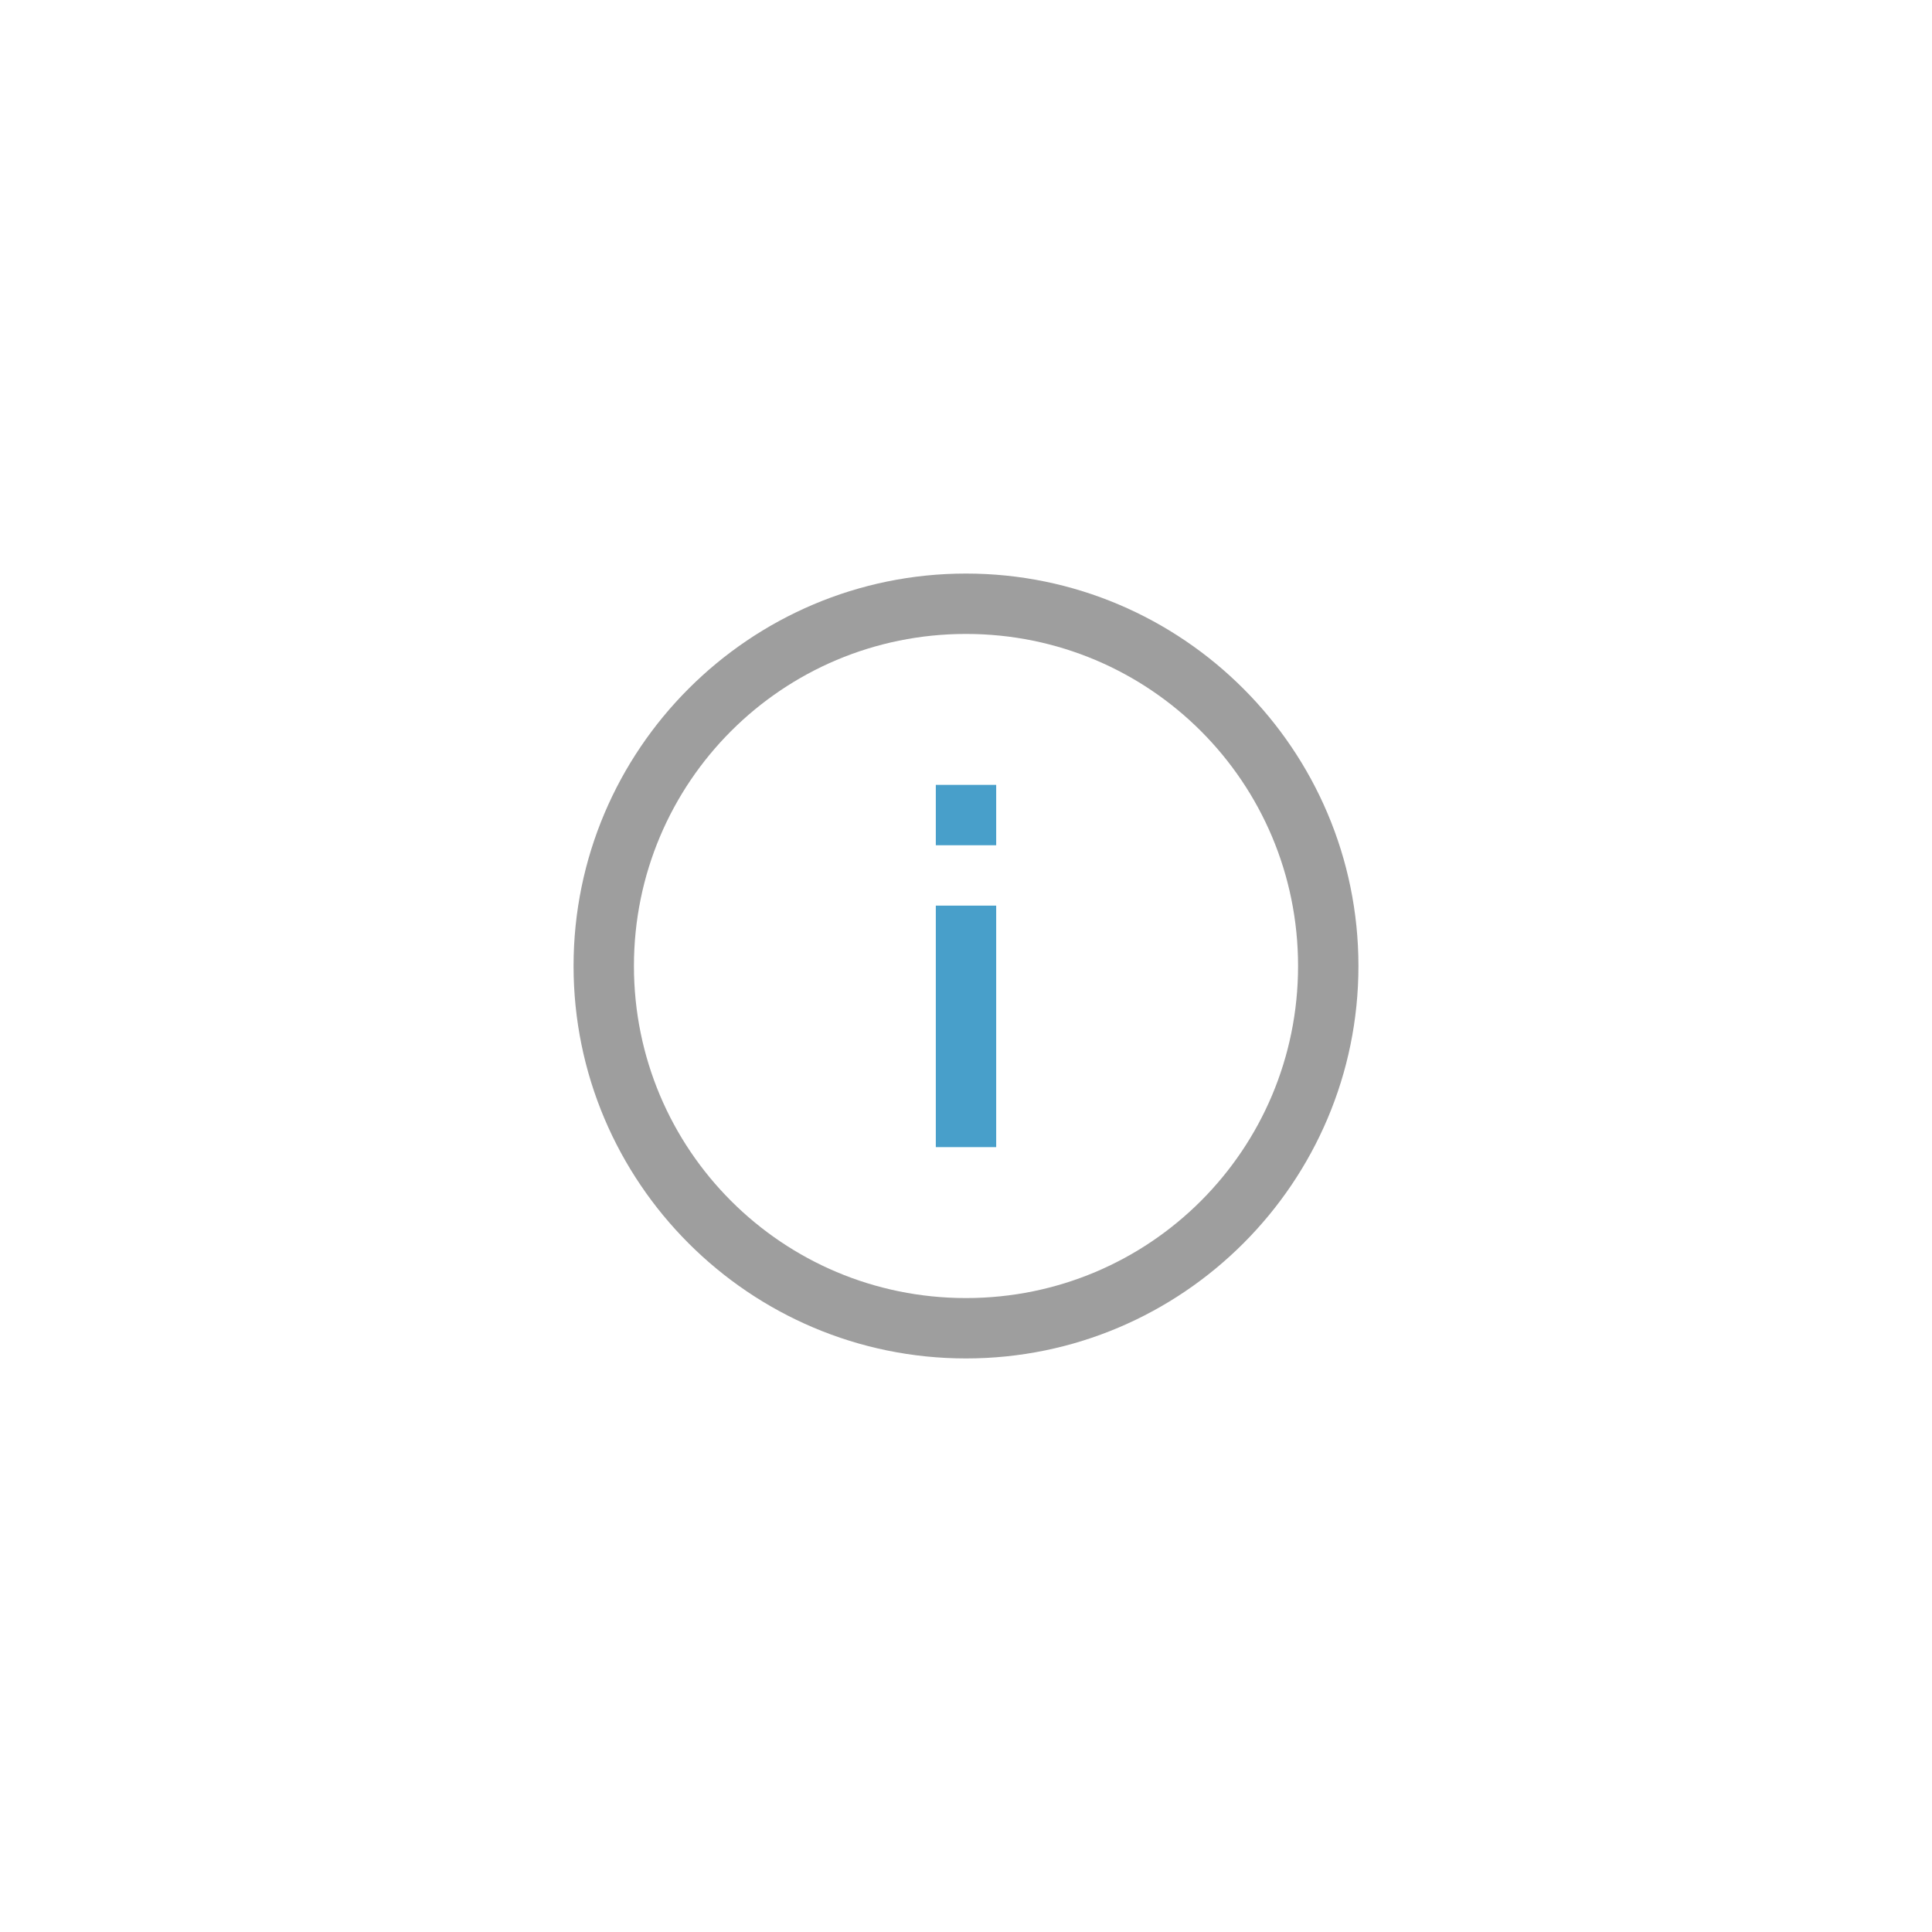
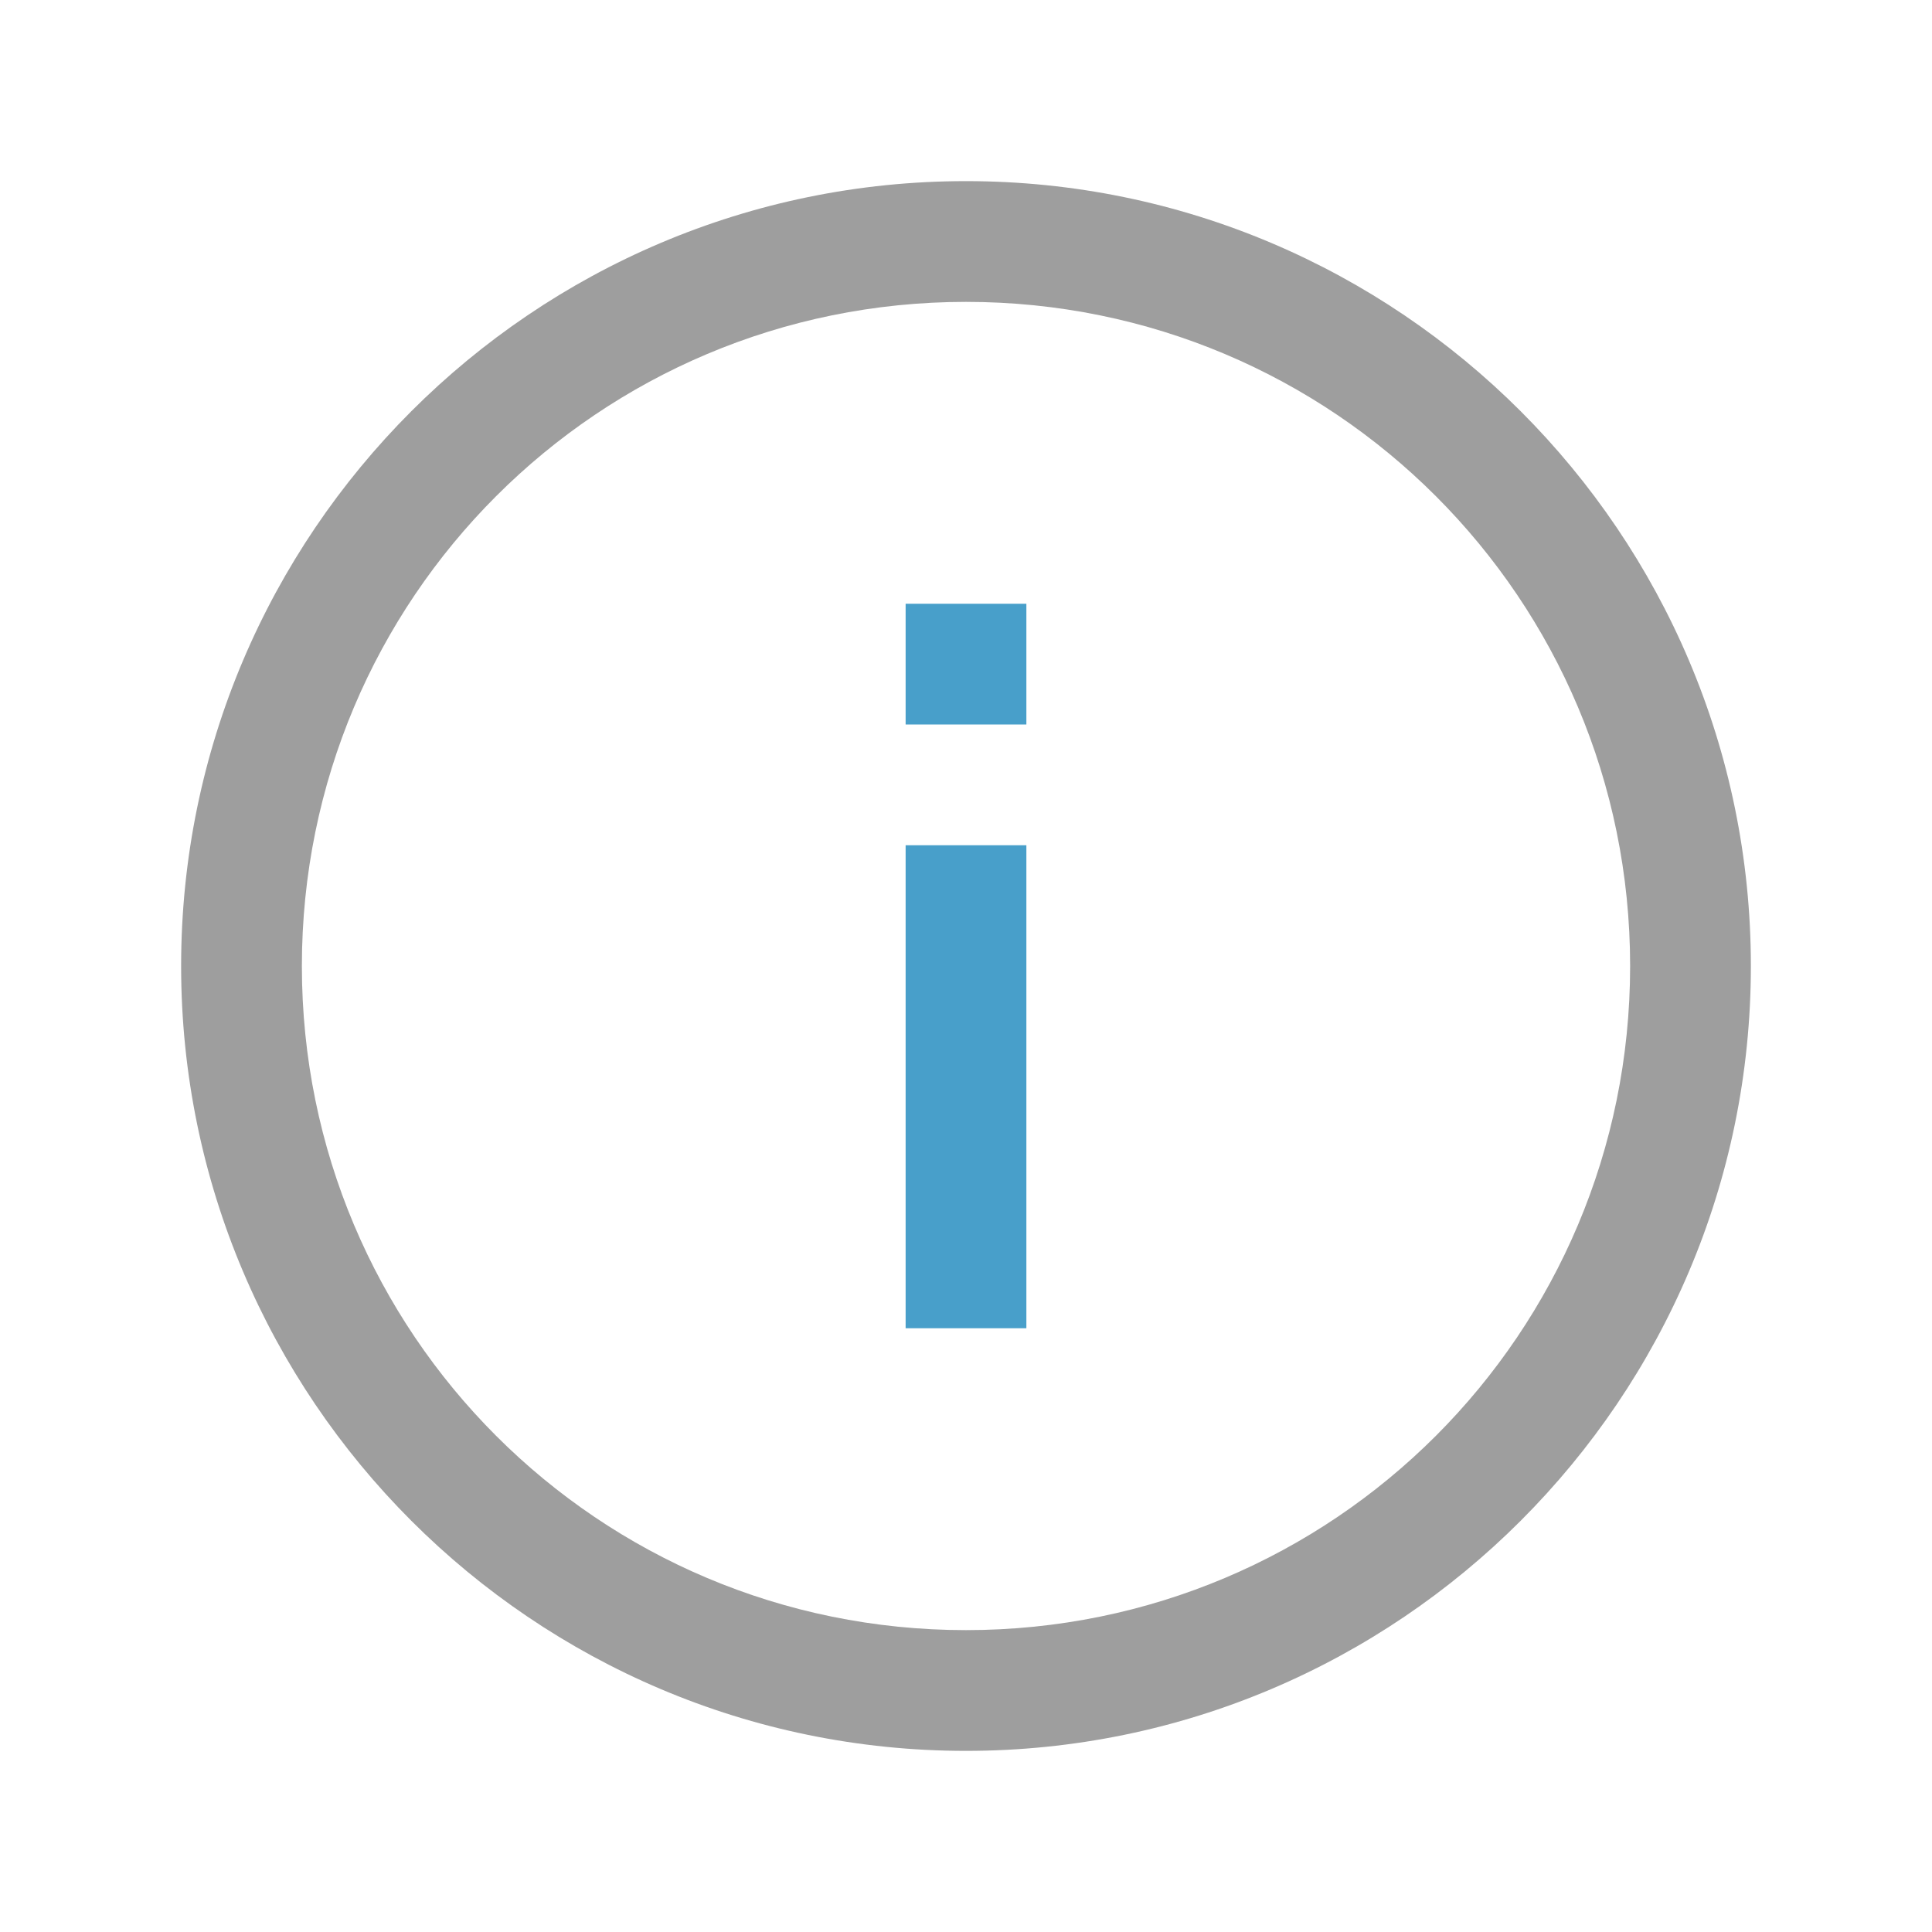
- <svg xmlns="http://www.w3.org/2000/svg" width="32" height="32" viewBox="0 0 32 32" fill="none">
-   <path d="M16 9.5C12.416 9.5 9.5 12.416 9.5 16C9.5 19.584 12.416 22.5 16 22.5C19.584 22.5 22.5 19.584 22.5 16C22.5 12.416 19.584 9.5 16 9.5ZM16 10.5C19.043 10.5 21.5 12.957 21.5 16C21.5 19.043 19.043 21.5 16 21.5C12.957 21.5 10.5 19.043 10.5 16C10.5 12.957 12.957 10.5 16 10.5Z" fill="black" fill-opacity="0.38" />
-   <path d="M15.5 13V14H16.5V13H15.5ZM15.5 15V19H16.5V15H15.5Z" fill="#489FCA" />
+ <svg xmlns="http://www.w3.org/2000/svg" width="16" height="16" viewBox="0 0 16 16" fill="none">
+   <path d="M8 1.5C4.416 1.5 1.5 4.416 1.5 8C1.5 11.584 4.416 14.5 8 14.5C11.584 14.5 14.5 11.584 14.5 8C14.5 4.416 11.584 1.5 8 1.5ZM8 2.5C11.043 2.5 13.5 4.957 13.5 8C13.5 11.043 11.043 13.5 8 13.5C4.957 13.5 2.5 11.043 2.5 8C2.5 4.957 4.957 2.5 8 2.5Z" fill="black" fill-opacity="0.38" />
+   <path d="M7.5 5V6H8.5V5H7.5ZM7.5 7V11H8.5V7H7.5Z" fill="#489FCA" />
</svg>
